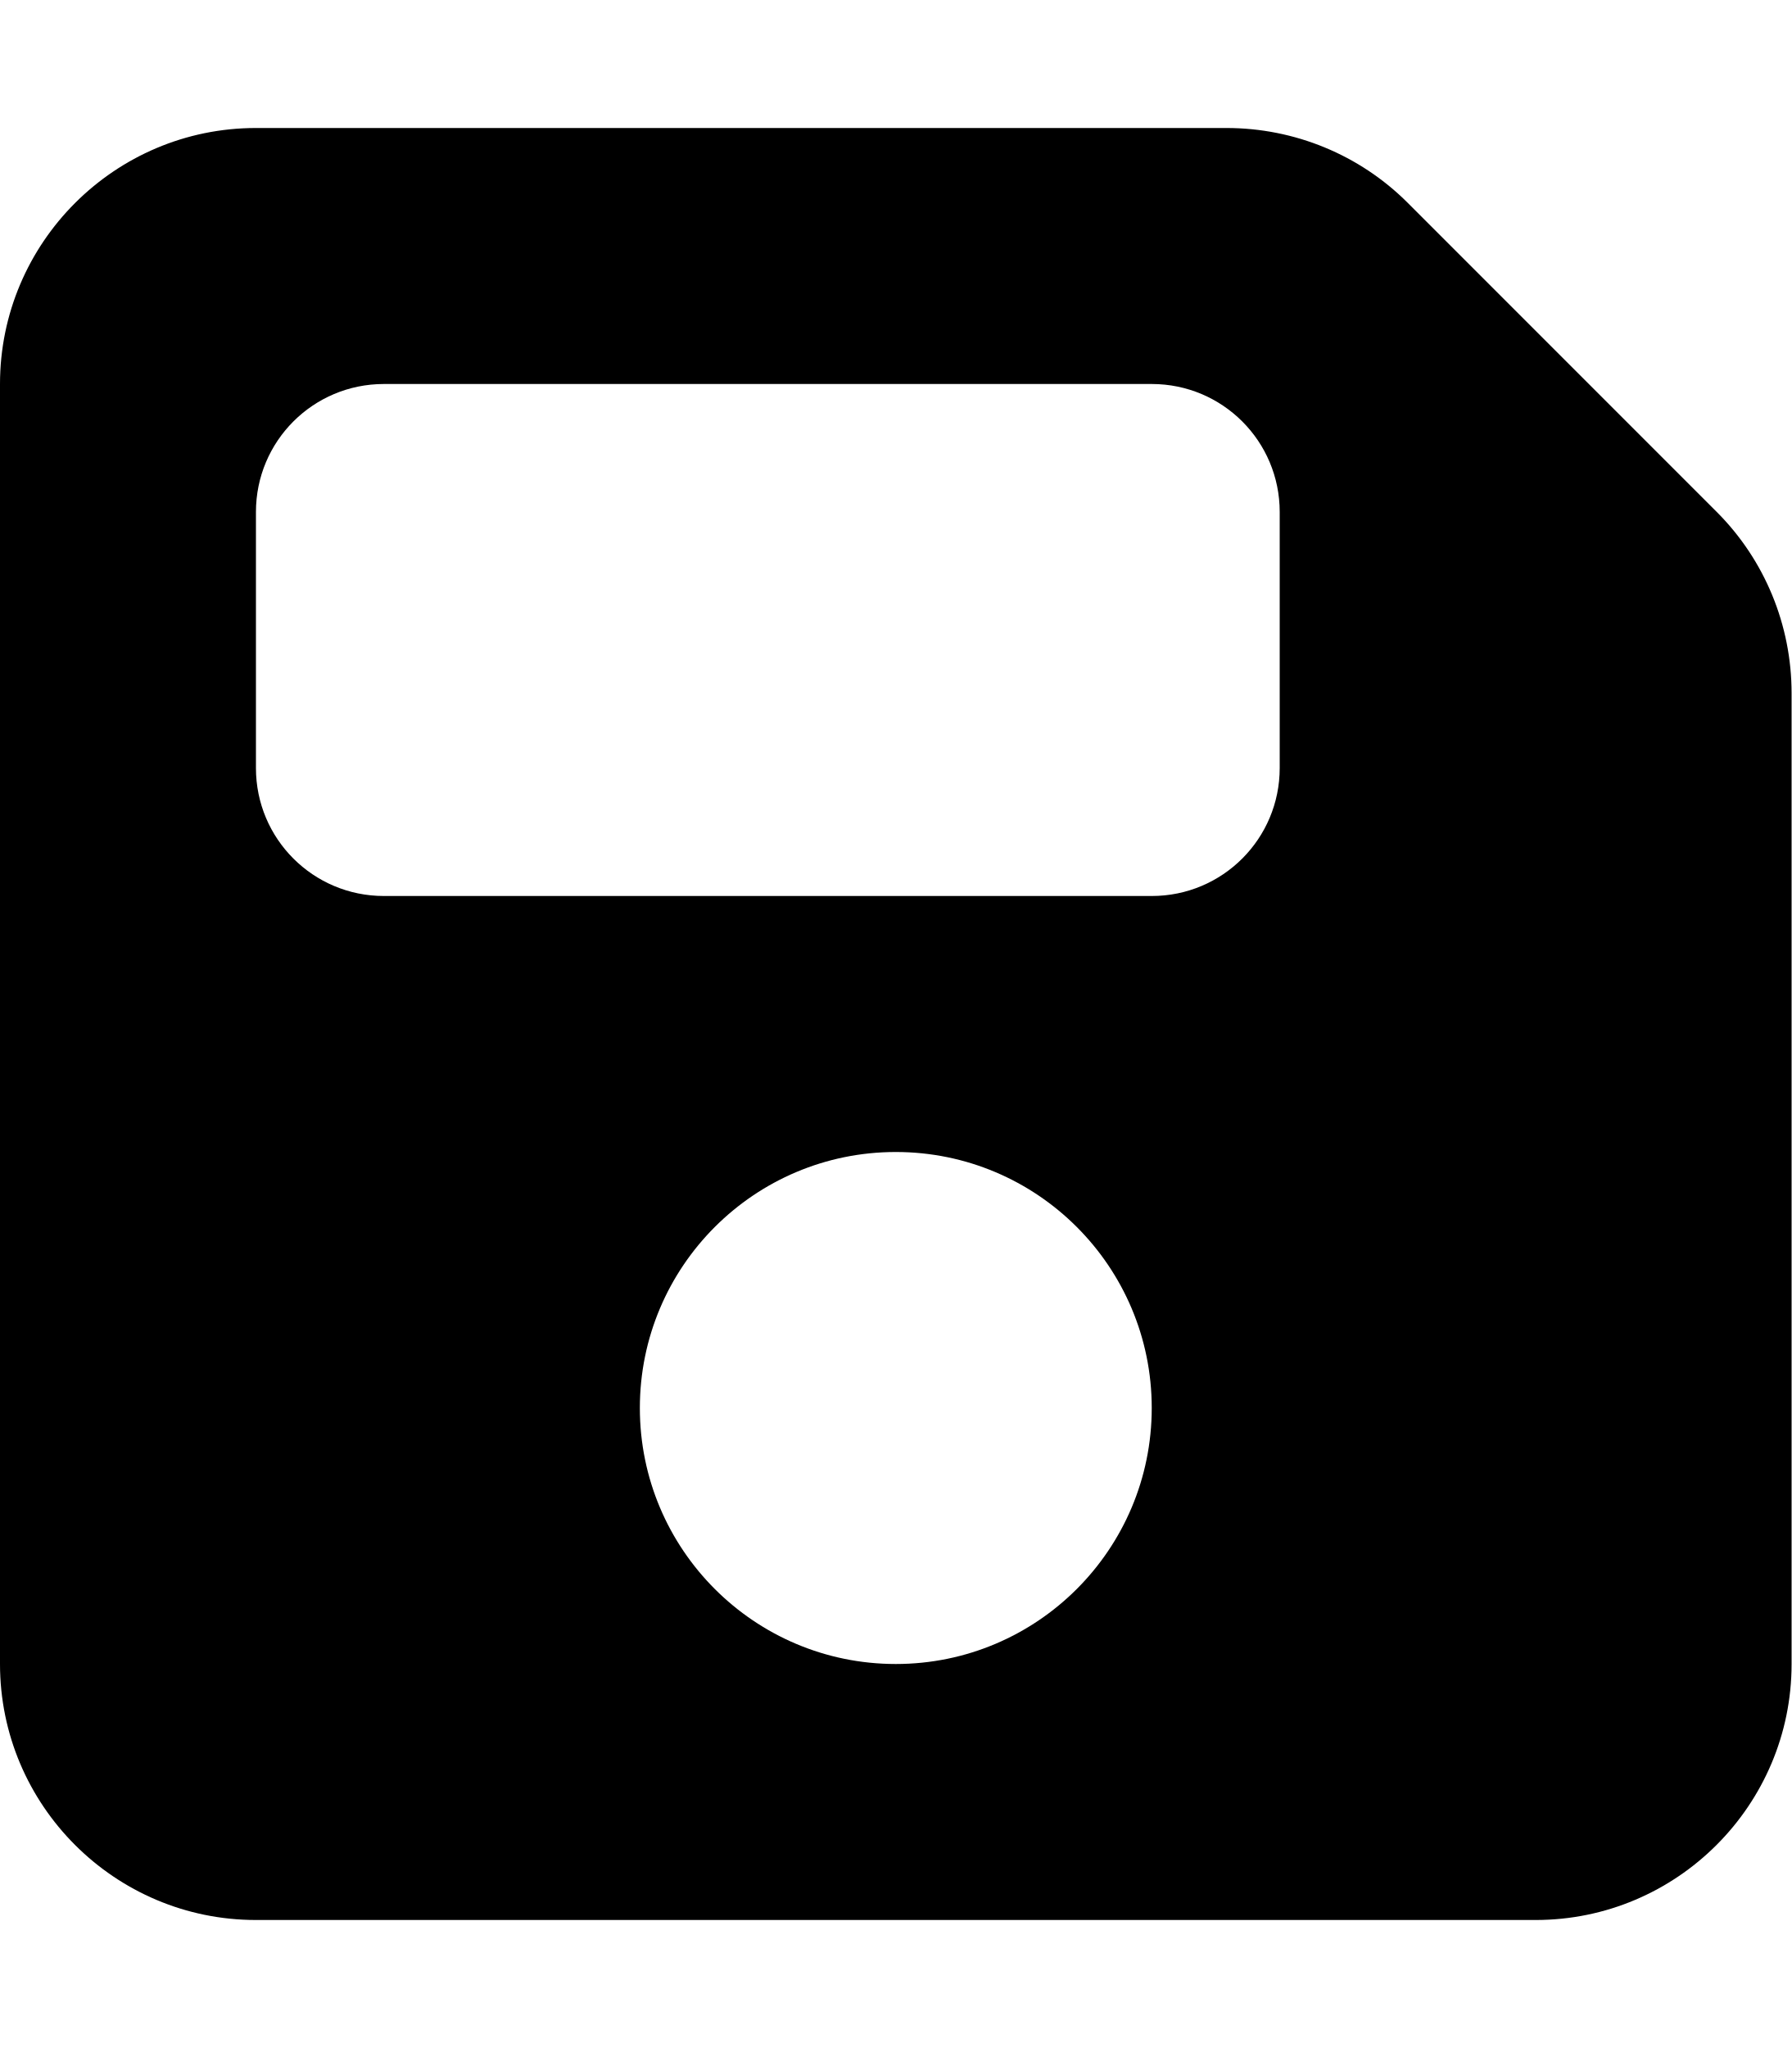
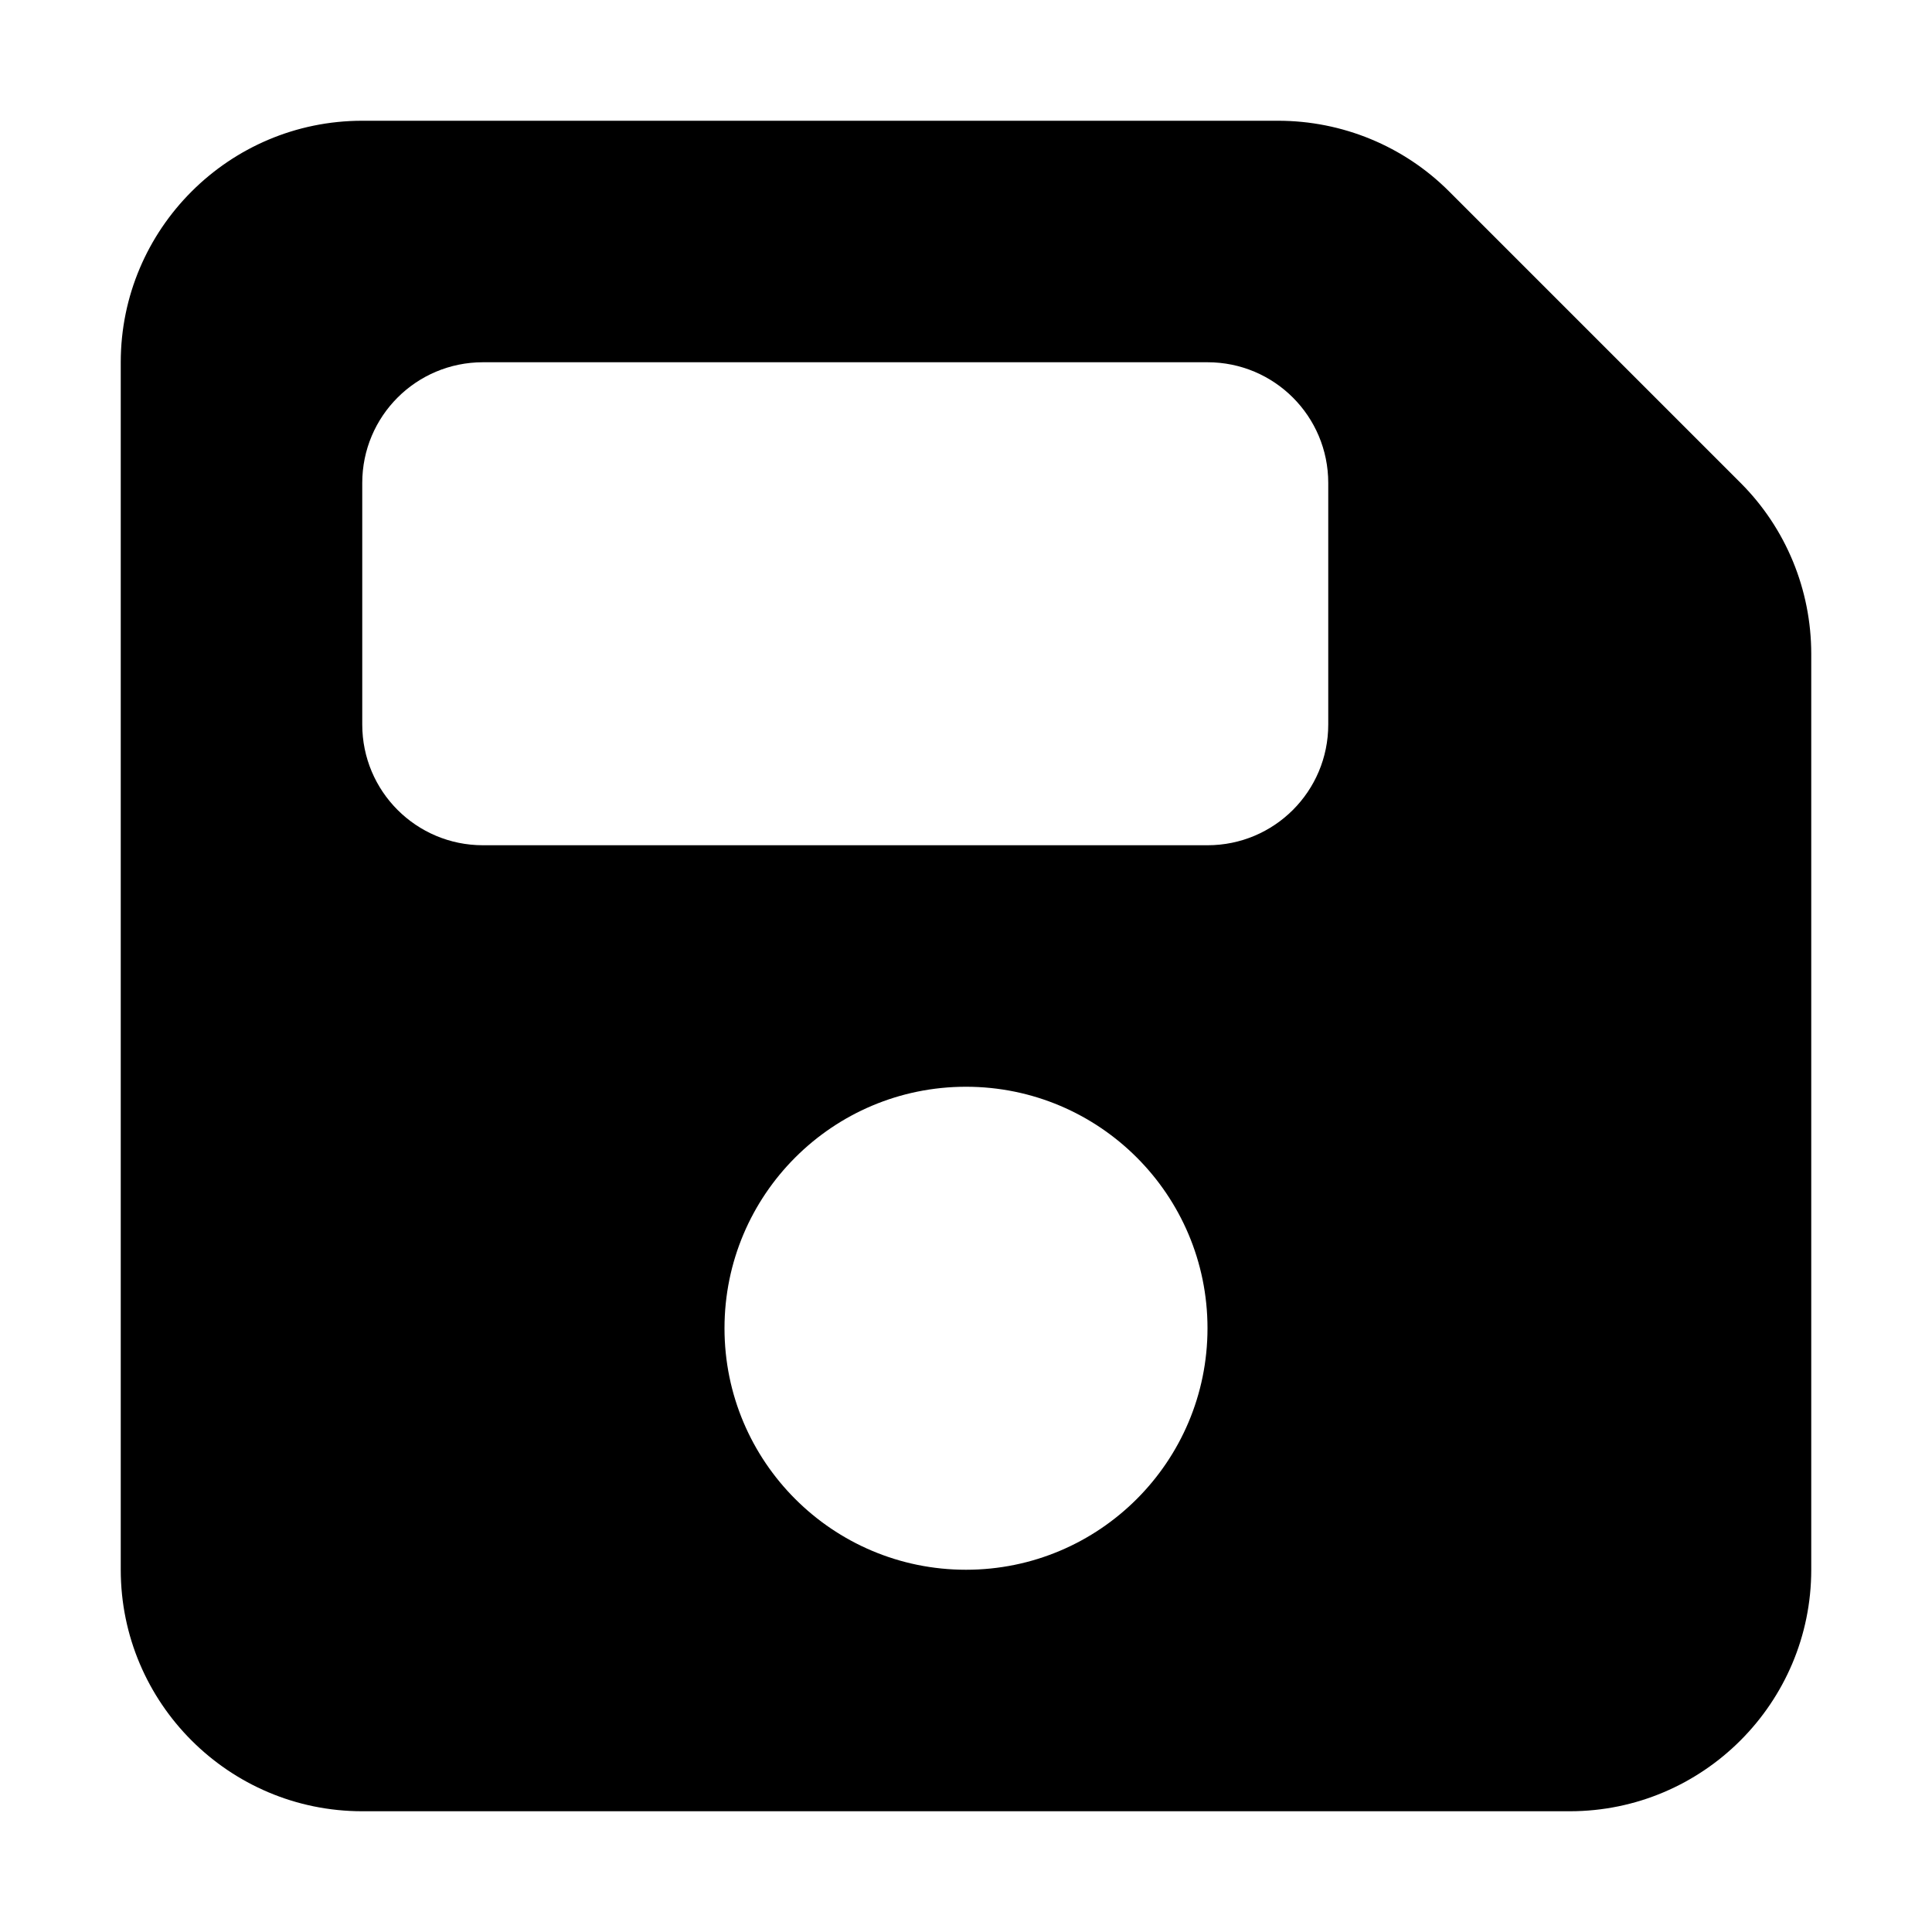
- <svg xmlns="http://www.w3.org/2000/svg" viewBox="0 0 448 512">
+ <svg xmlns="http://www.w3.org/2000/svg" viewBox="-32 0 512 512">
  <path d="M64 32C28.7 32 0 60.7 0 96L0 416c0 35.3 28.7 64 64 64l320 0c35.3 0 64-28.7 64-64l0-242.7c0-17-6.7-33.3-18.7-45.3L352 50.7C340 38.7 323.7 32 306.7 32L64 32zm0 96c0-17.7 14.3-32 32-32l192 0c17.7 0 32 14.3 32 32l0 64c0 17.7-14.3 32-32 32L96 224c-17.7 0-32-14.3-32-32l0-64zM224 288a64 64 0 1 1 0 128 64 64 0 1 1 0-128z" />
</svg>
